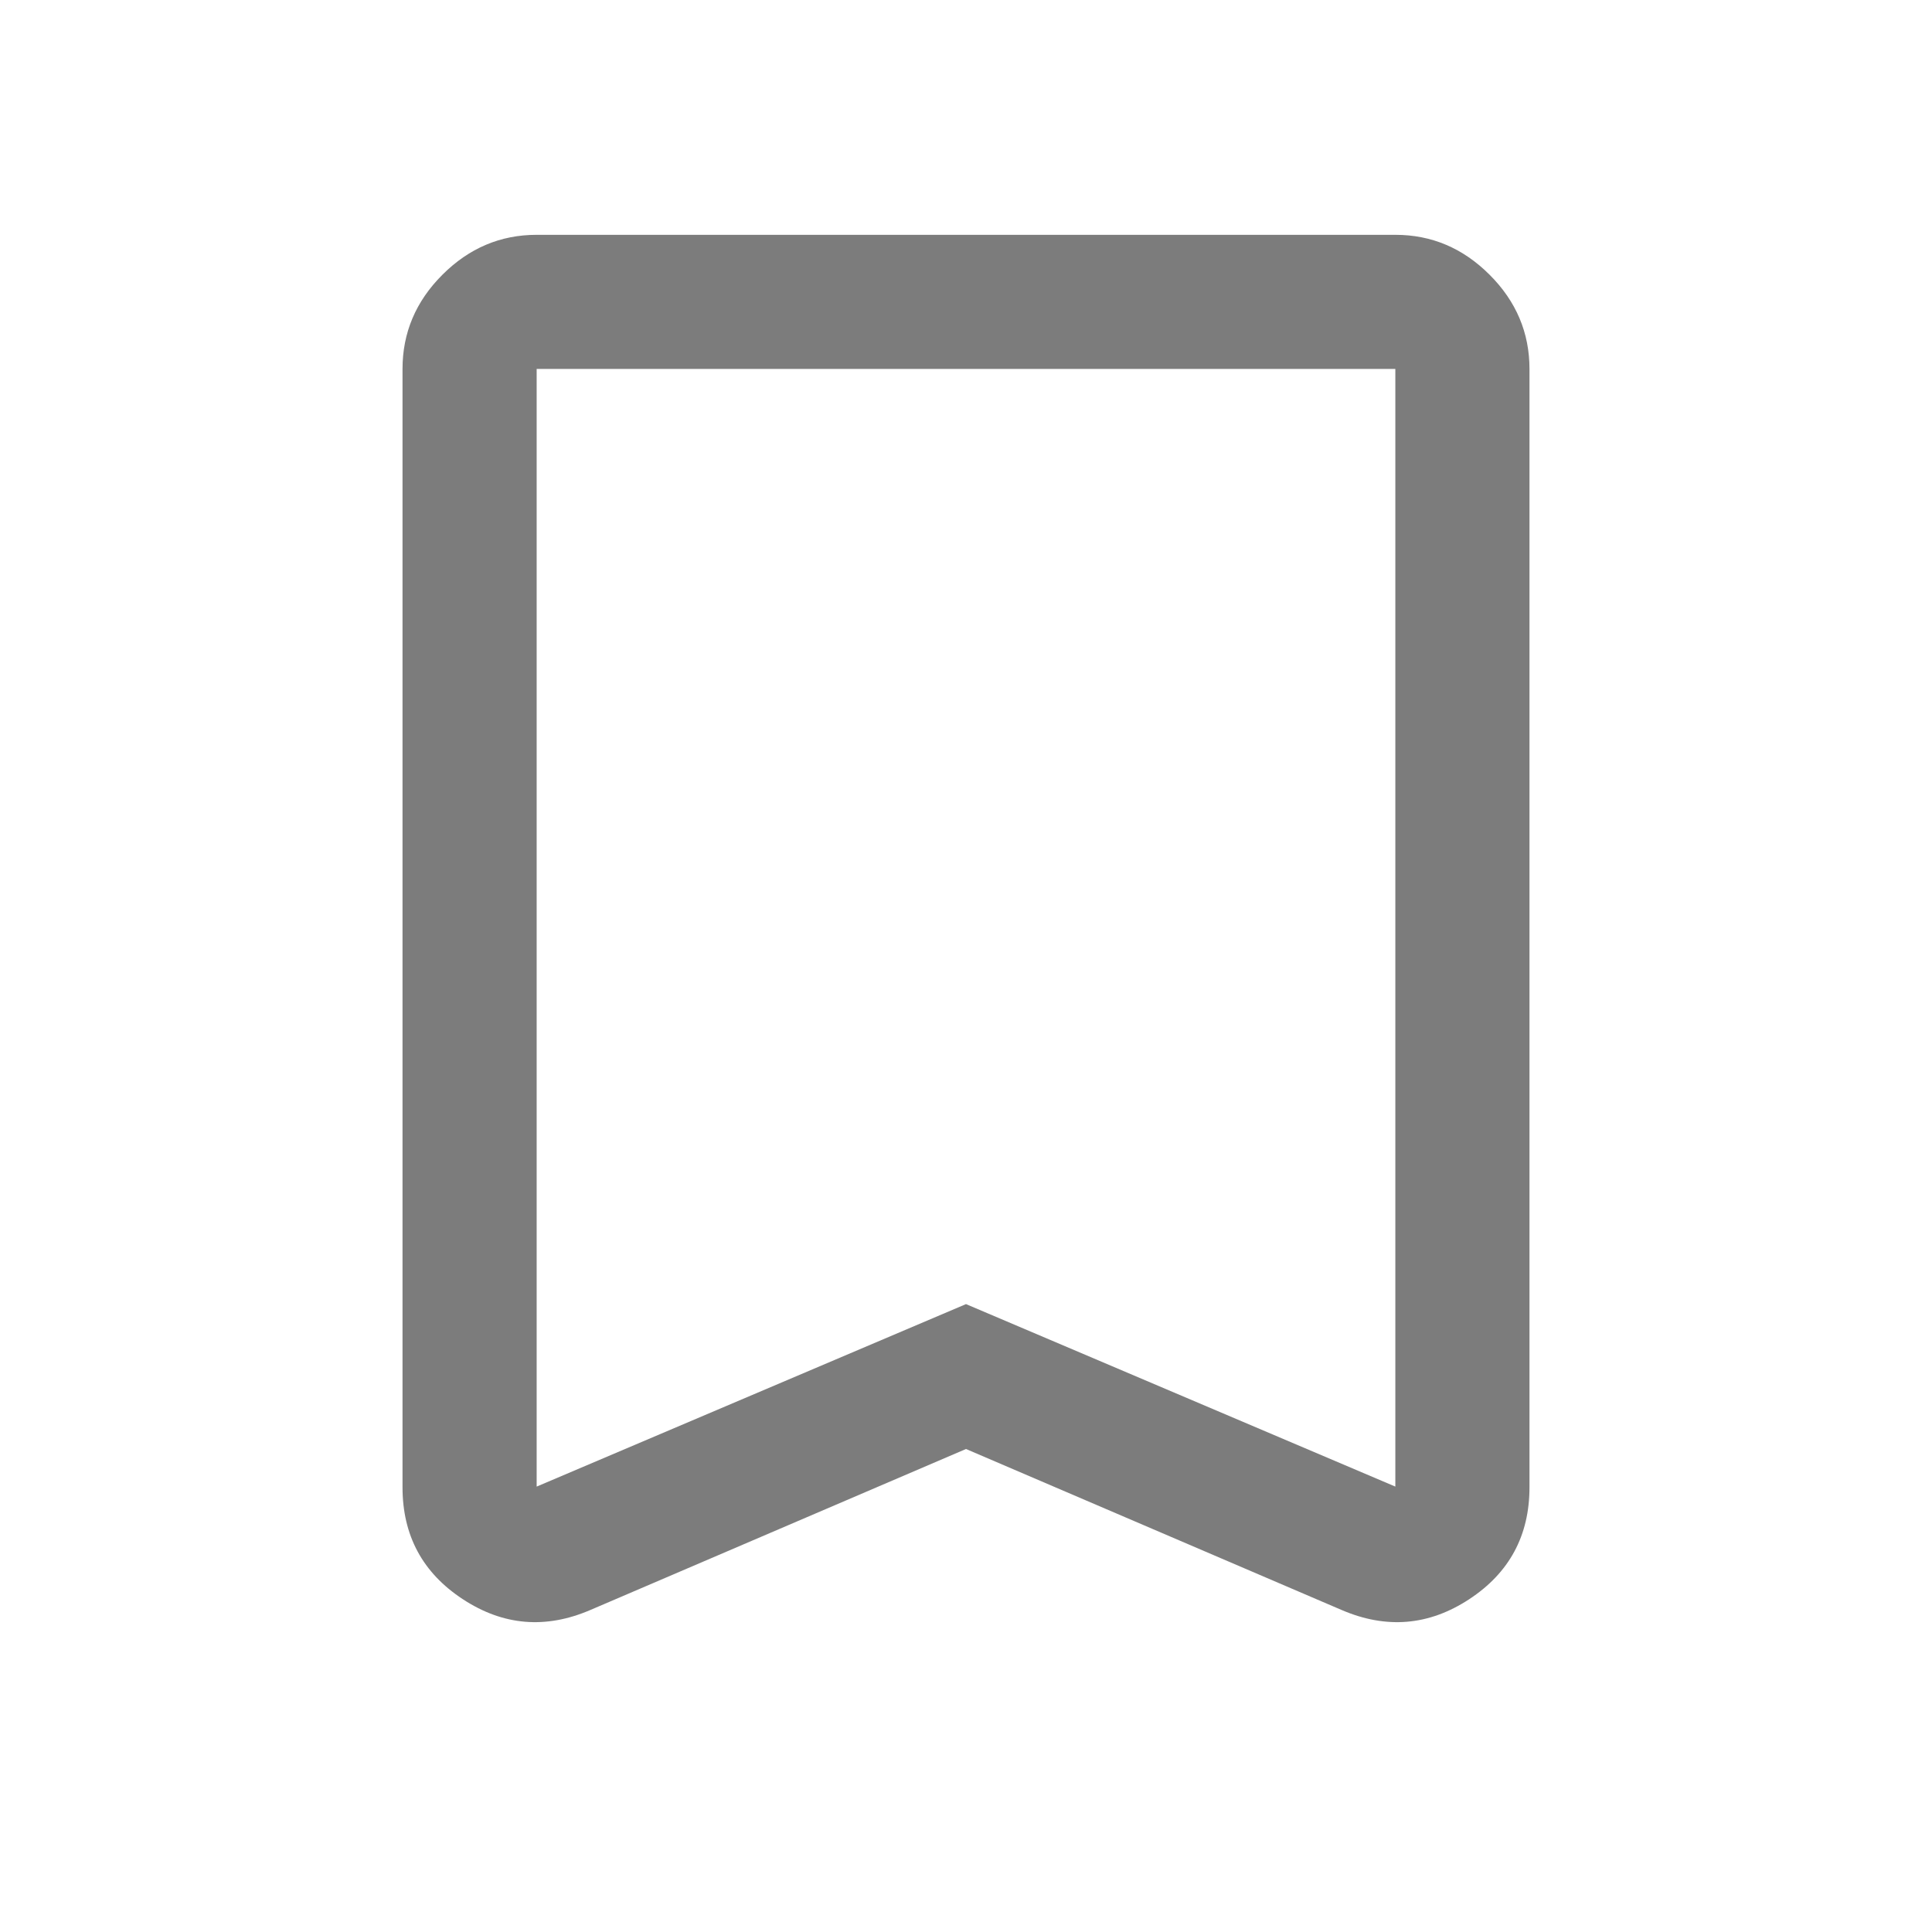
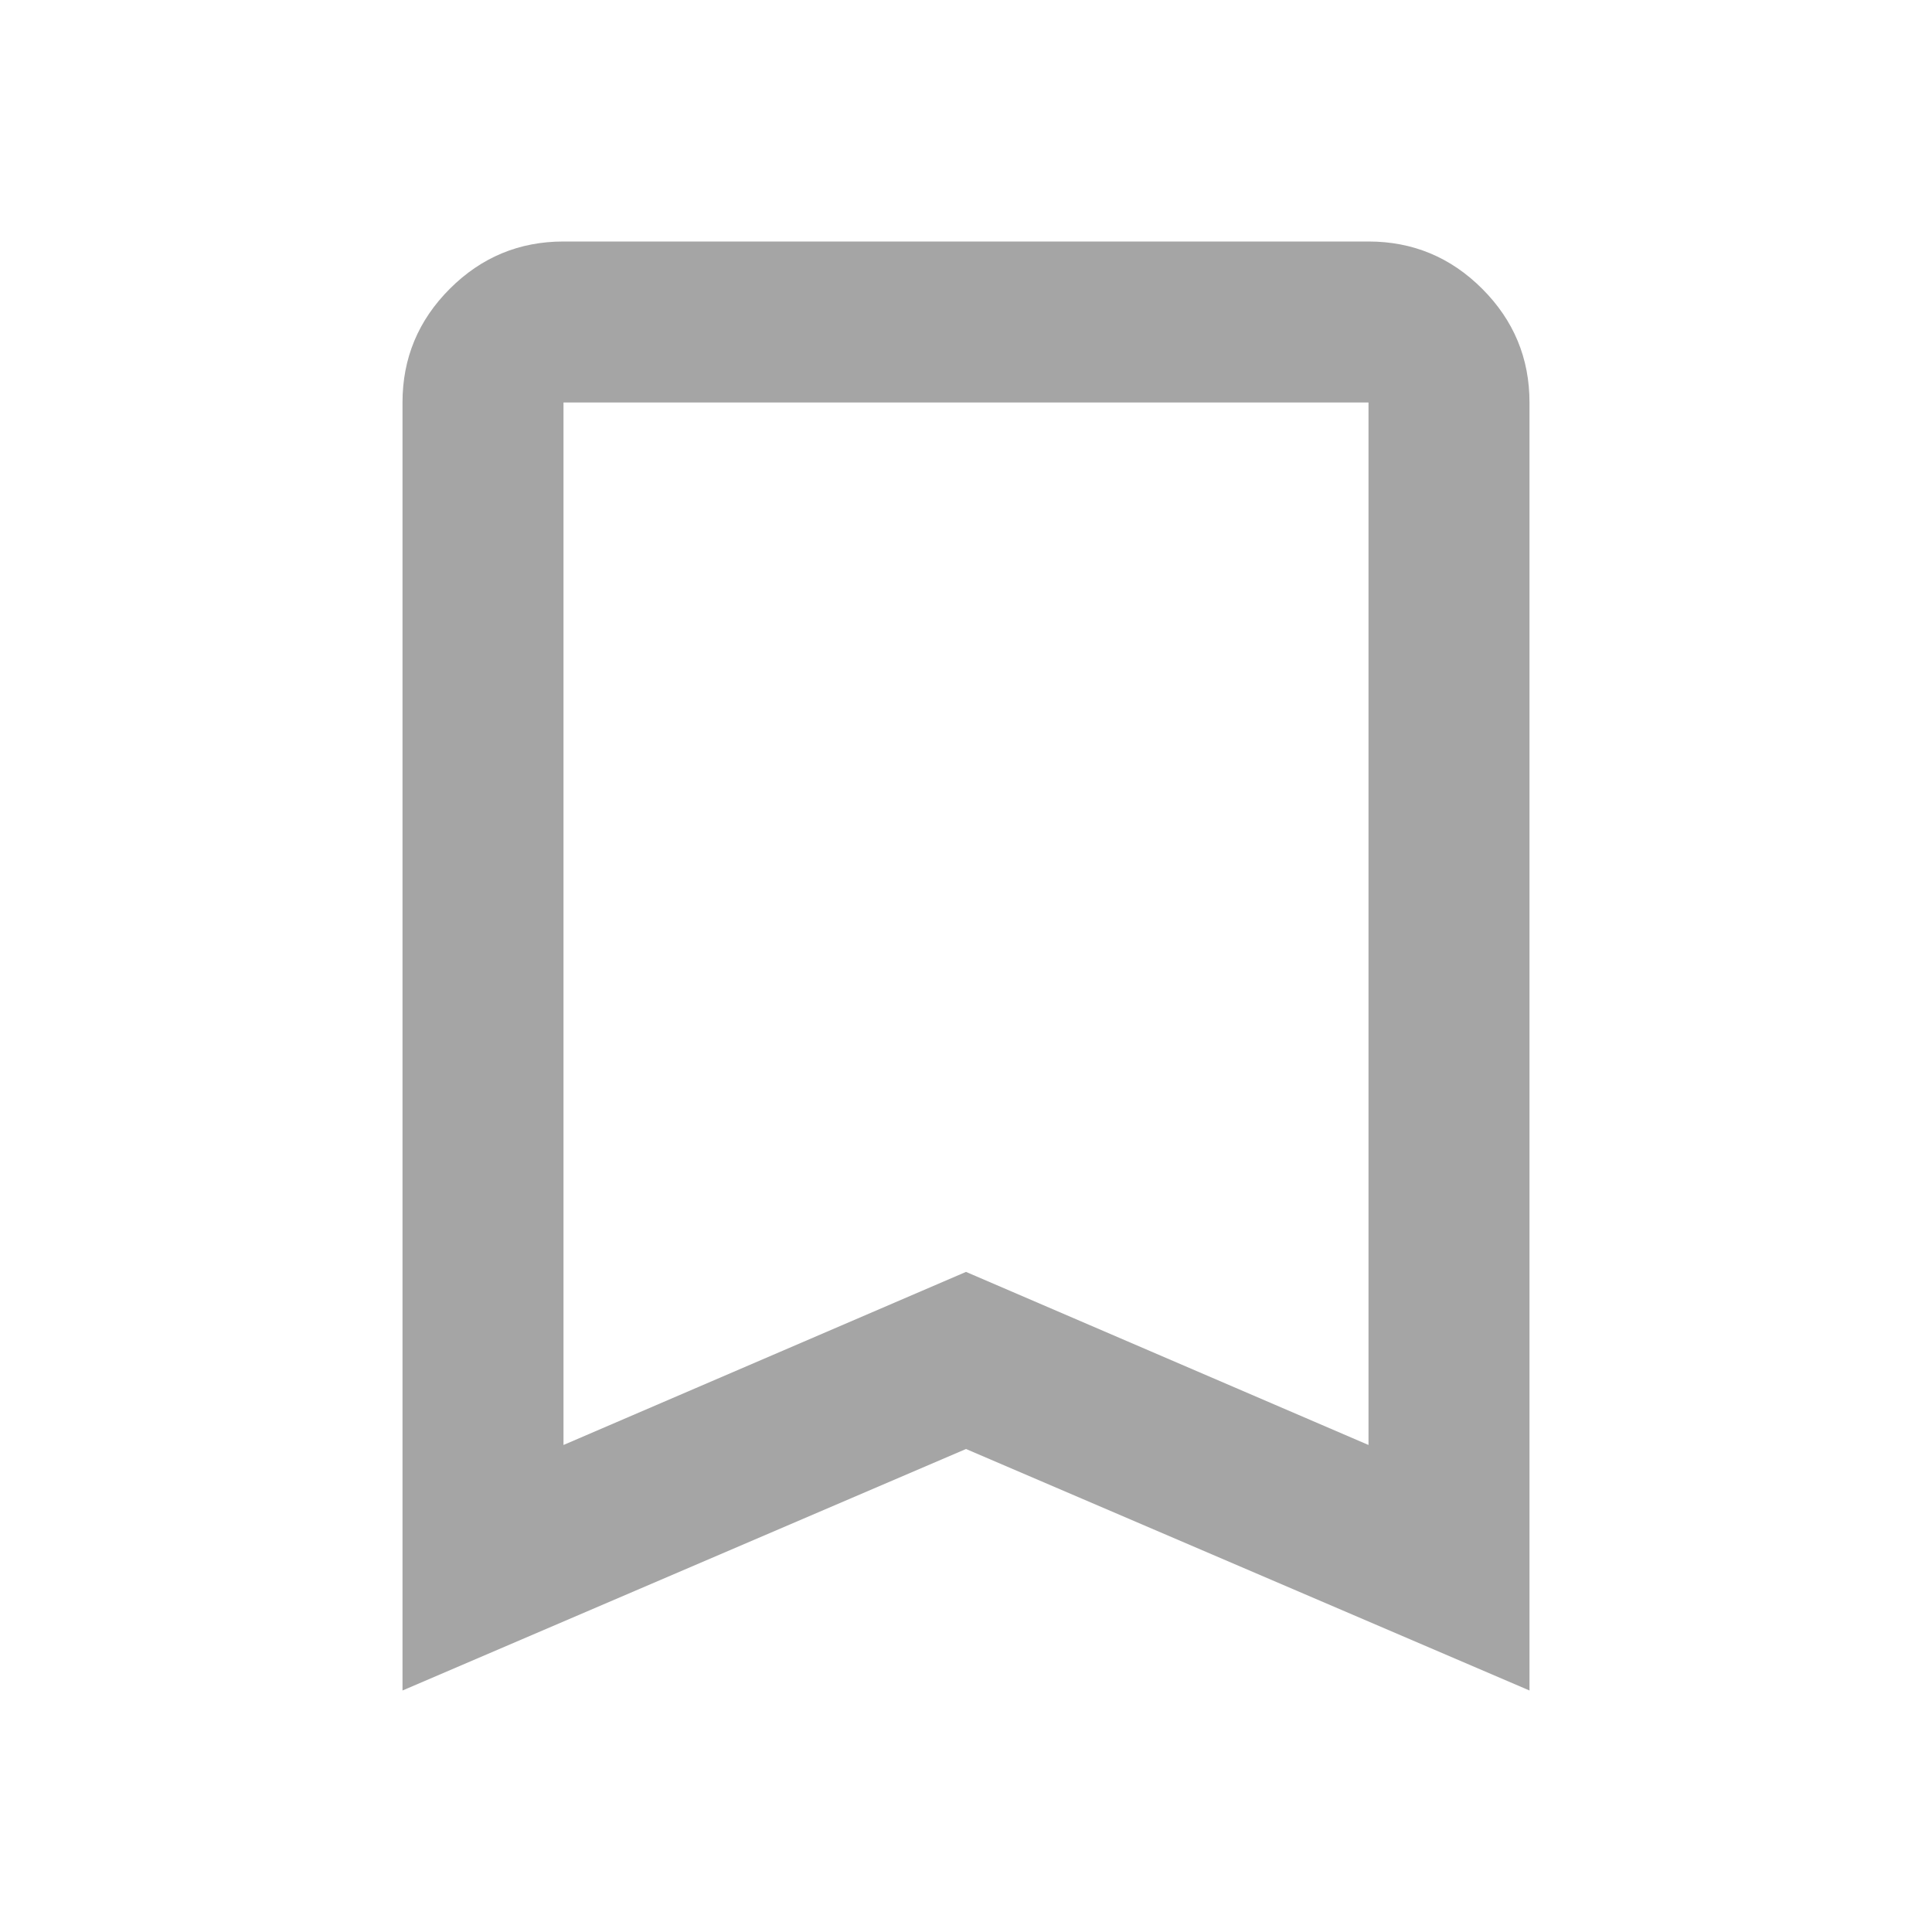
- <svg xmlns="http://www.w3.org/2000/svg" width="35" height="35" viewBox="0 0 35 35" fill="none">
-   <path d="M17.5 26.25L10.694 29.167C9.884 29.515 9.115 29.45 8.386 28.972C7.656 28.494 7.292 27.817 7.292 26.943V6.684C7.292 6.028 7.533 5.458 8.015 4.977C8.497 4.495 9.066 4.254 9.722 4.254H25.278C25.934 4.254 26.503 4.495 26.985 4.977C27.467 5.458 27.708 6.028 27.708 6.684V26.943C27.708 27.817 27.344 28.494 26.615 28.972C25.886 29.45 25.116 29.515 24.306 29.167L17.5 26.25ZM17.5 23.625L25.278 26.931V6.684H9.722V26.931L17.5 23.625ZM17.5 6.684H9.722H25.278H17.5Z" fill="#7C7C7C" />
+ <svg xmlns="http://www.w3.org/2000/svg" height="24px" viewBox="0 -960 960 960" width="24px" fill="#a5a5a5">
+   <path d="M200-120v-640q0-33 23.5-56.5T280-840h400q33 0 56.5 23.5T760-760v640L480-240 200-120Zm80-122 200-86 200 86v-518H280v518Zm0-518h400-400Z" />
</svg>
